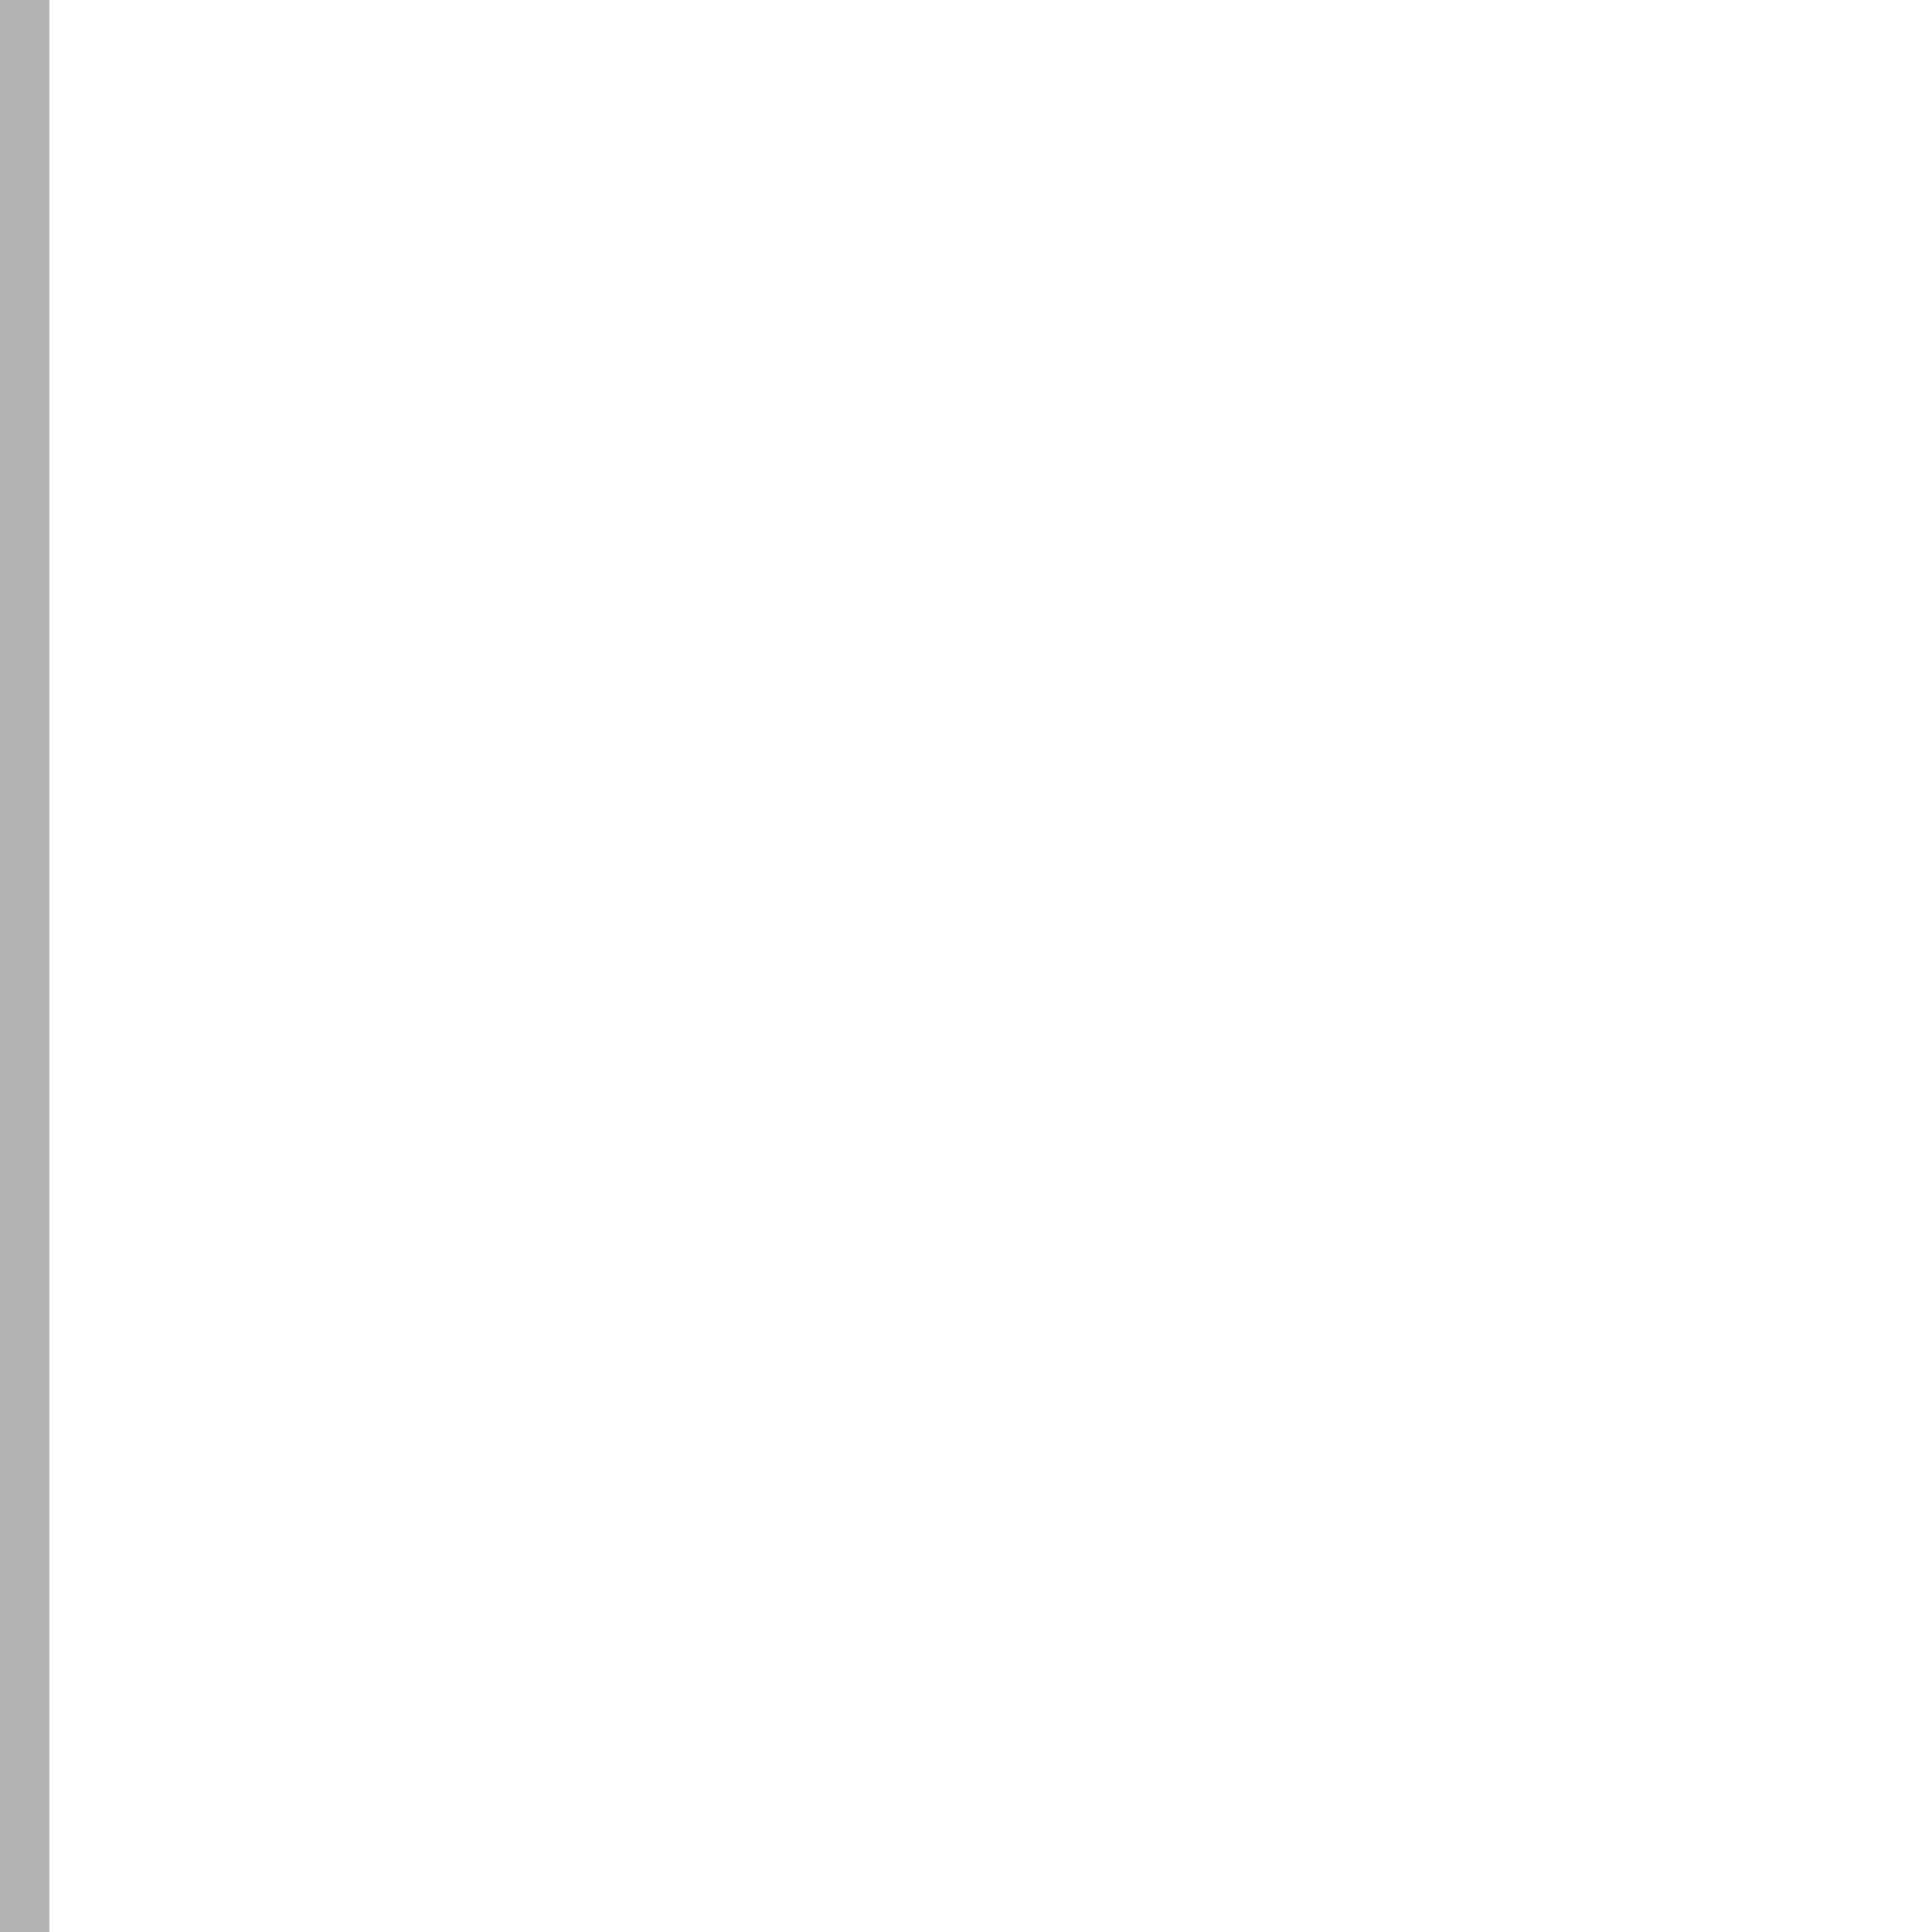
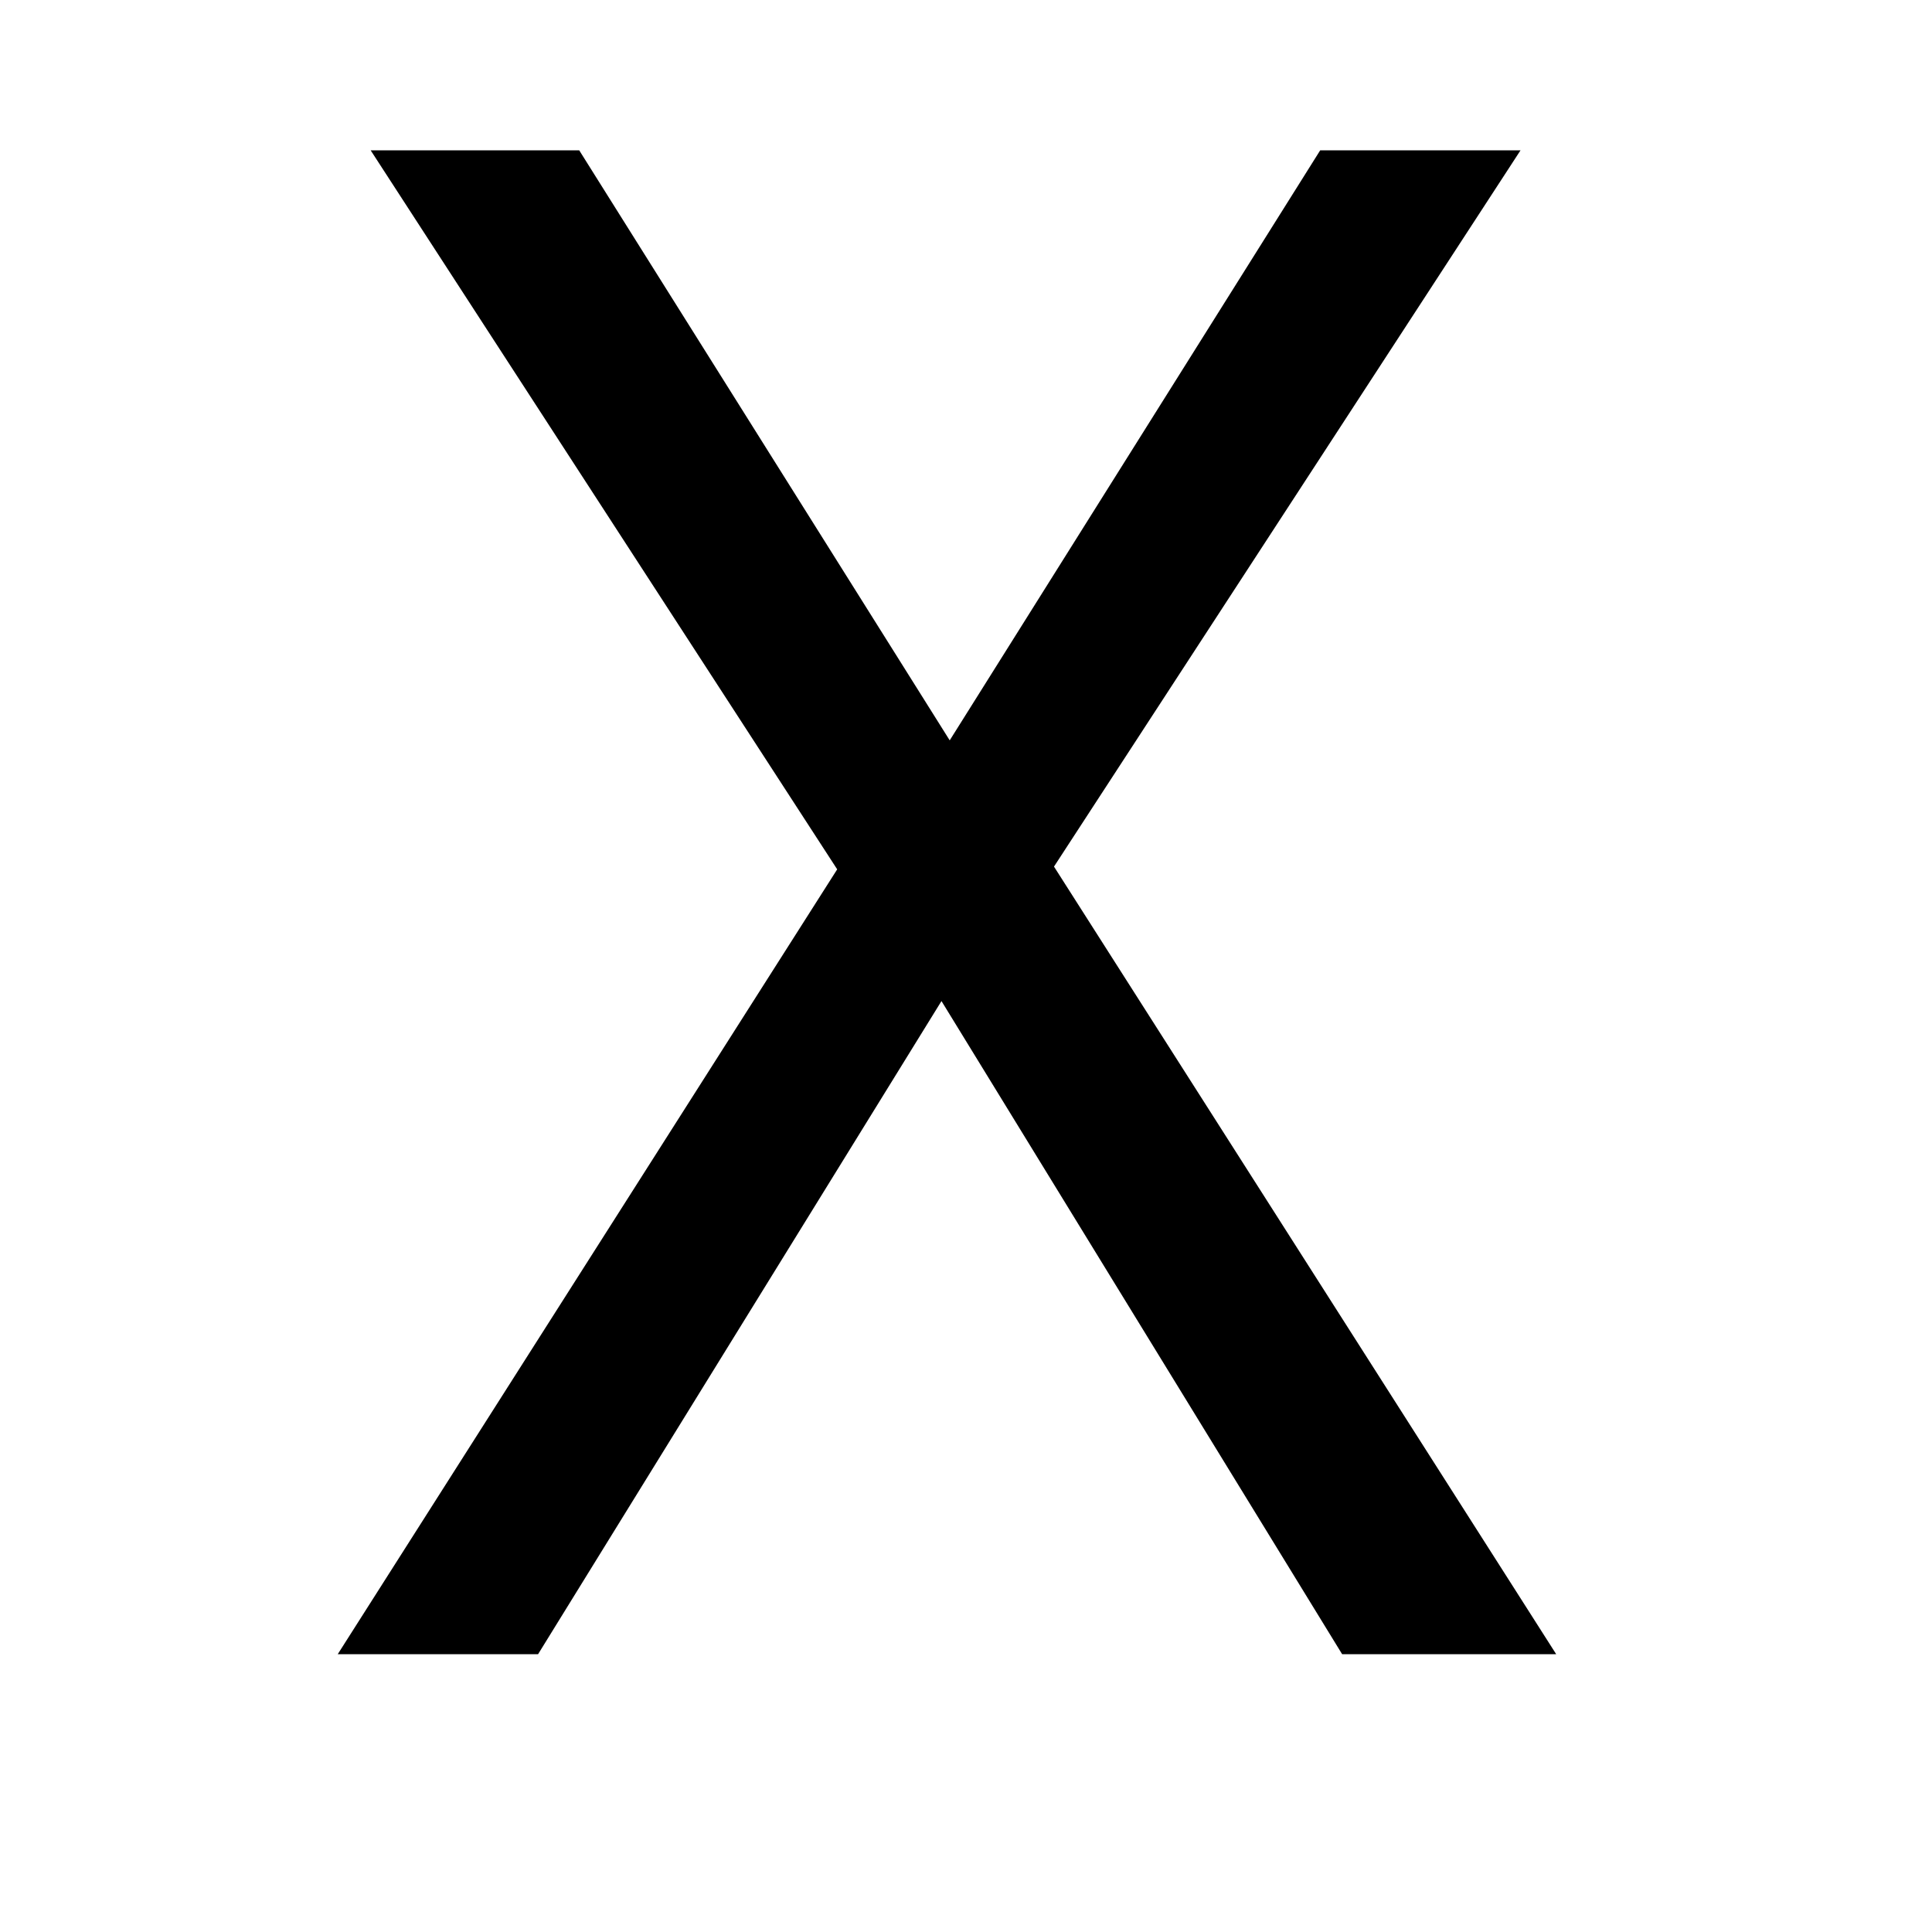
- <svg xmlns="http://www.w3.org/2000/svg" width="11px" height="11px" viewBox="0 0 11 11" version="1.1">
-   <defs />
-   <g id="Page-1" stroke="none" stroke-width="1" fill="none" fill-rule="evenodd" fill-opacity="0.3" font-family="FontAwesome" font-size="14" font-weight="normal">
-     <g id="Artboard" transform="translate(-170, -70)" fill="#000000">
-       <text id="times---FontAwesome">
-         <tspan x="170" y="80"></tspan>
-       </text>
-     </g>
-   </g>
+ <svg xmlns="http://www.w3.org/2000/svg" version="1.1" id="Camada_1" x="0px" y="0px" viewBox="0 0 11 11" style="enable-background:new 0 0 11 11;" xml:space="preserve">
+   <style type="text/css">
+ 	.st0{font-family:'ArialRoundedMTBold';}
+ 	.st1{font-size:12px;}
+ </style>
+   <text transform="matrix(1 0 0 1 1.876 9.4184)" class="st0 st1">X</text>
</svg>
